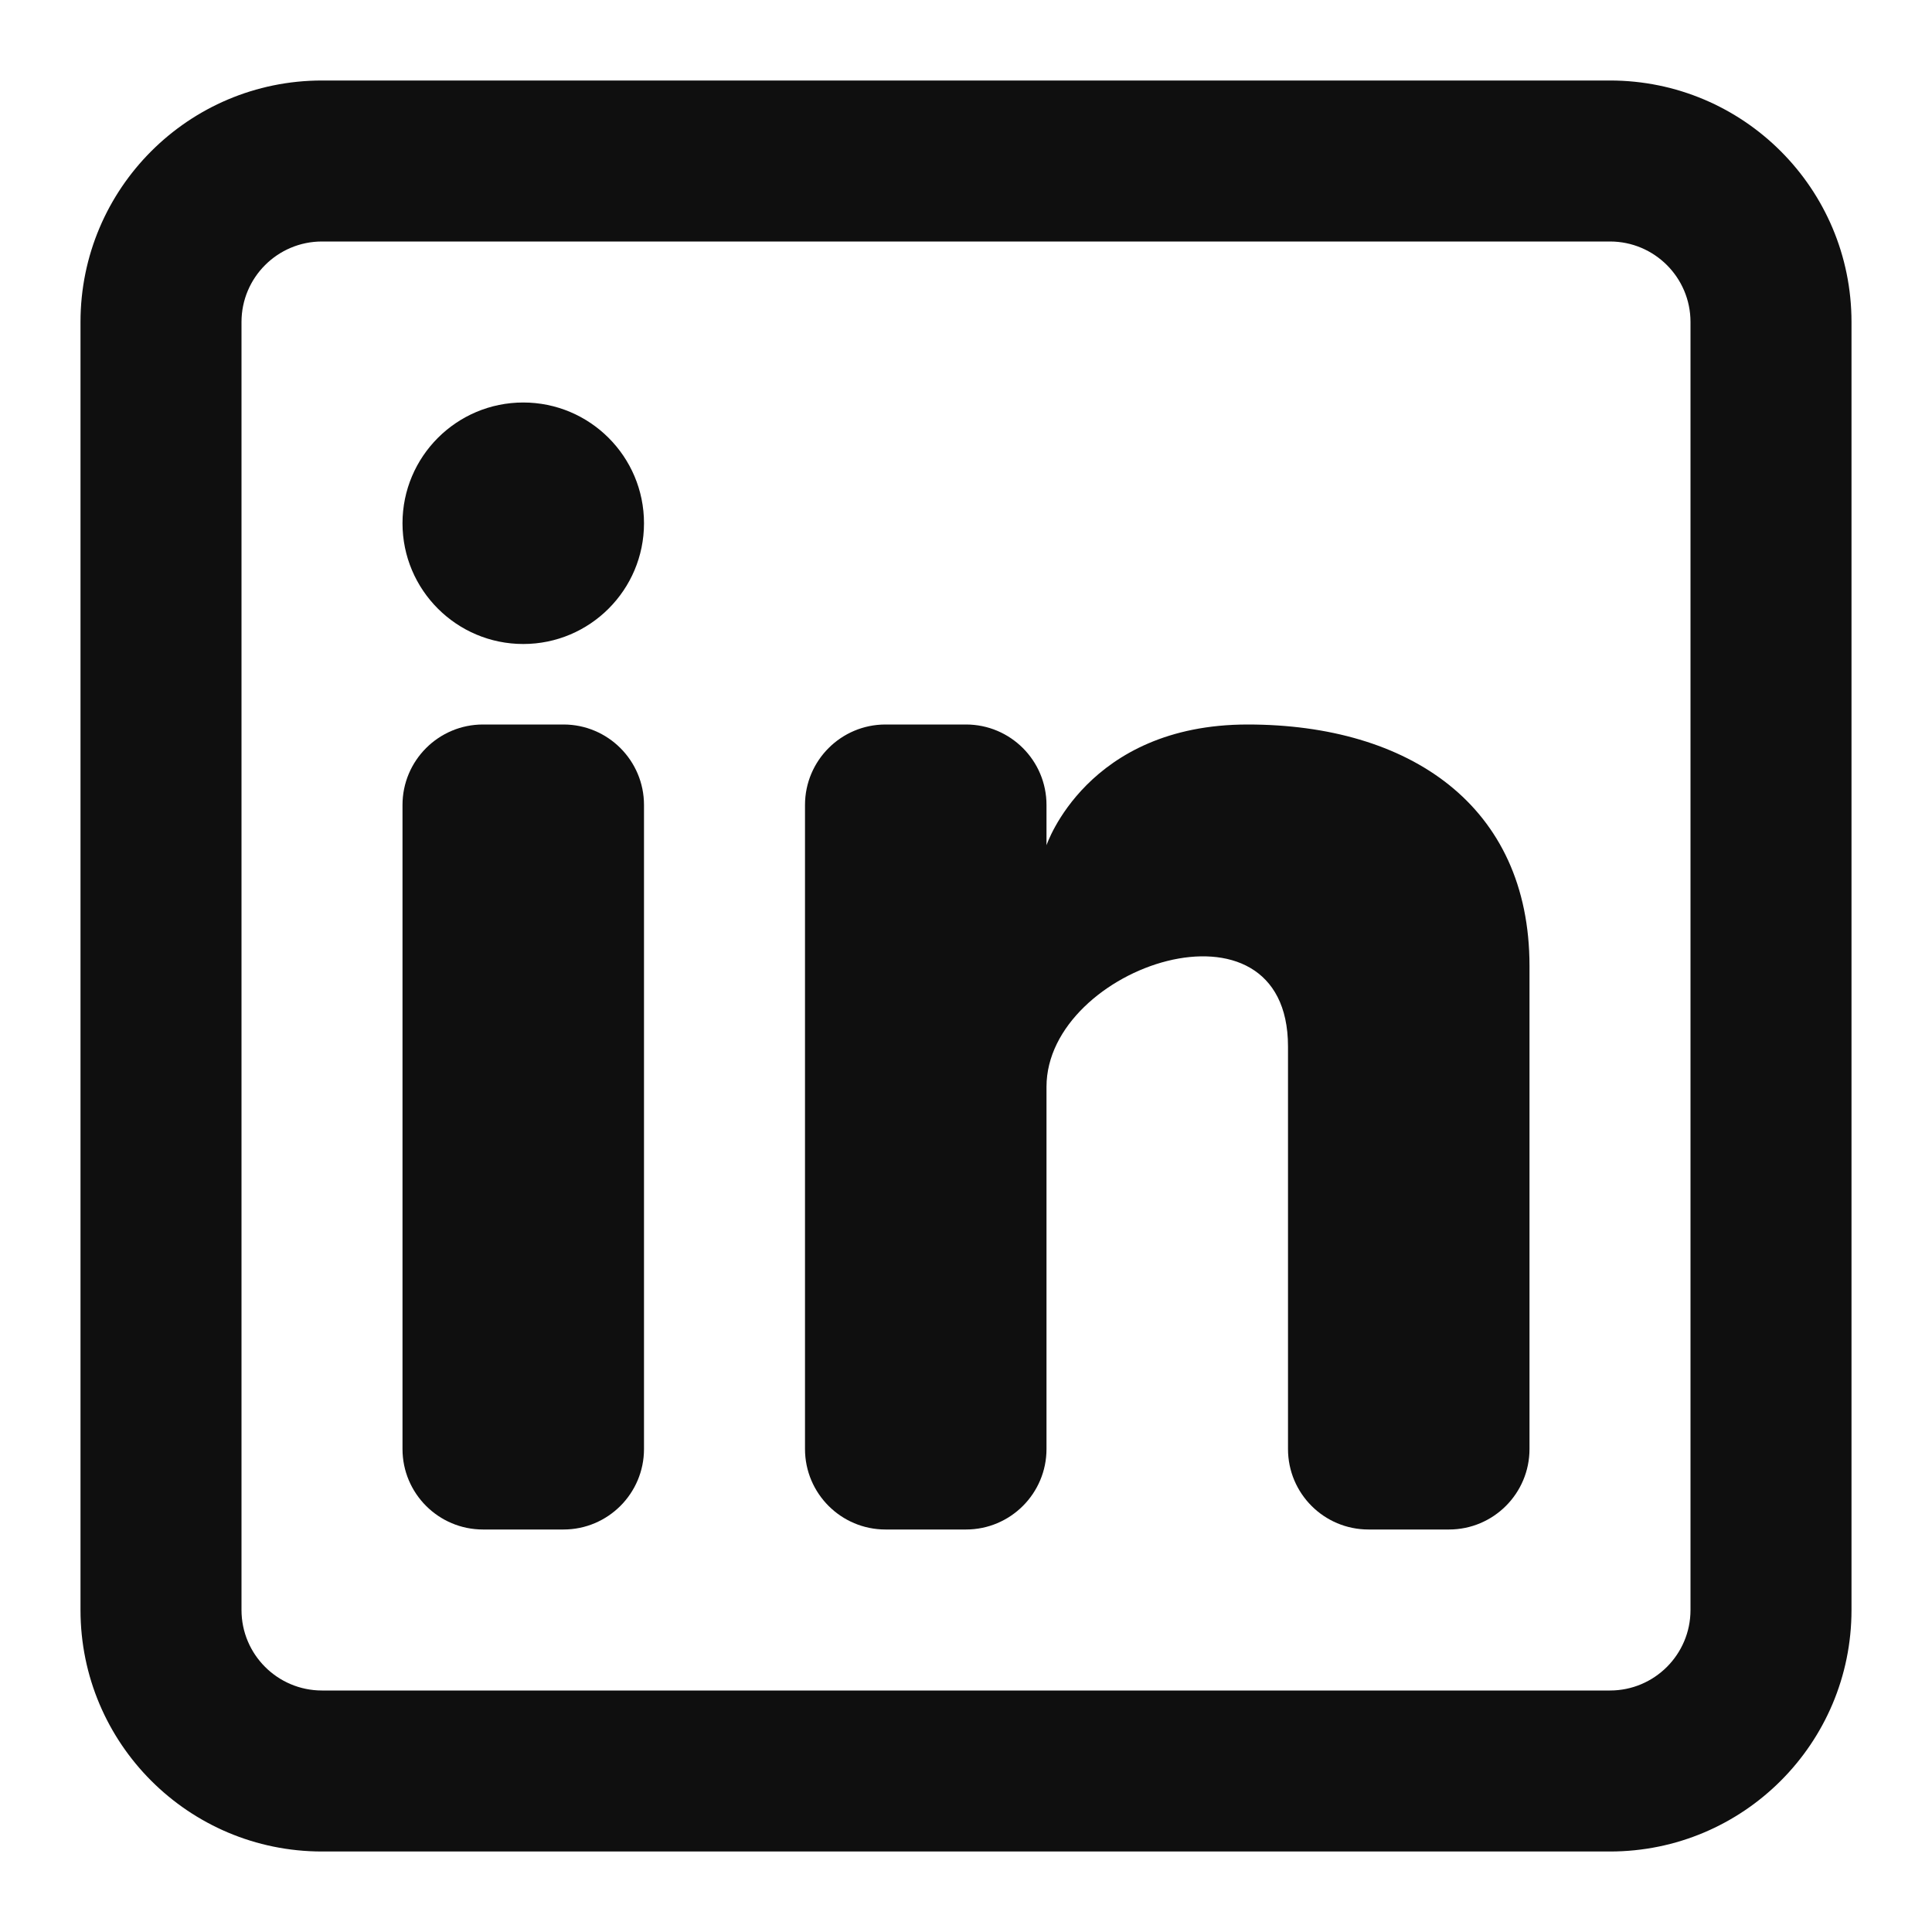
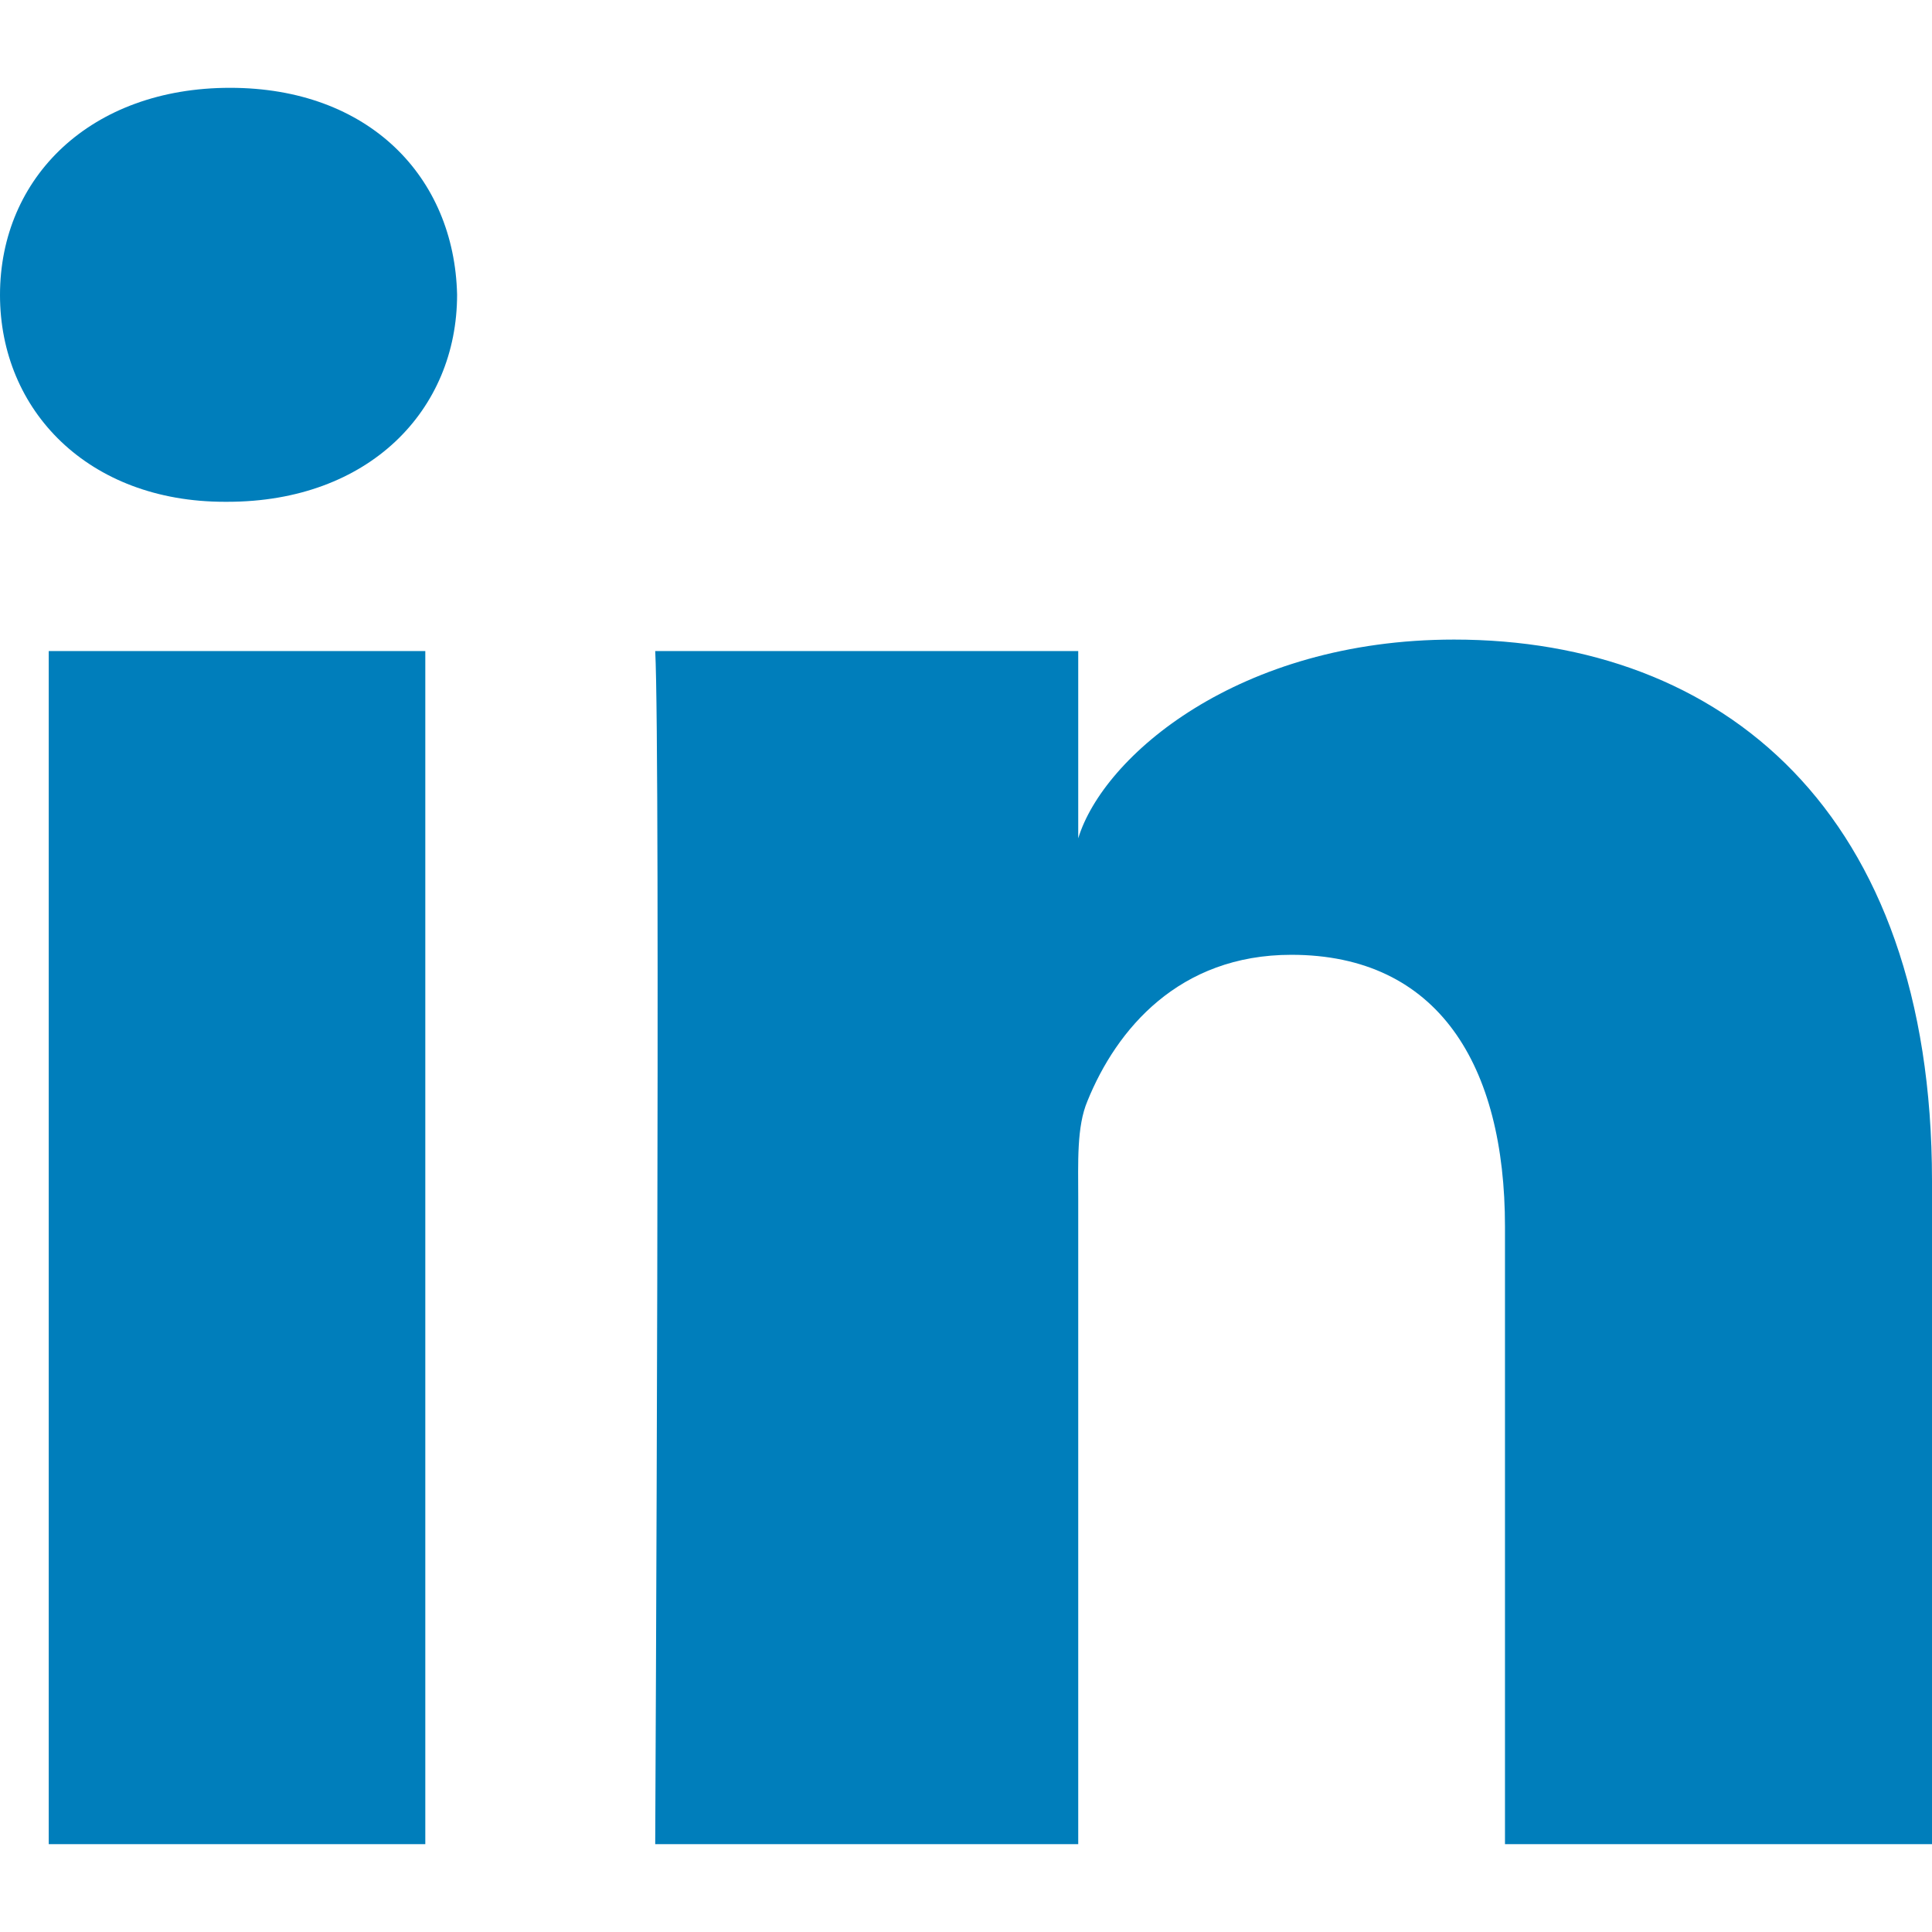
- <svg xmlns="http://www.w3.org/2000/svg" width="800px" height="800px" viewBox="0 0 24 24" fill="none">
-   <path d="M6.5 8C7.328 8 8 7.328 8 6.5C8 5.672 7.328 5 6.5 5C5.672 5 5 5.672 5 6.5C5 7.328 5.672 8 6.5 8Z" fill="#0F0F0F" />
-   <path d="M5 10C5 9.448 5.448 9 6 9H7C7.552 9 8 9.448 8 10V18C8 18.552 7.552 19 7 19H6C5.448 19 5 18.552 5 18V10Z" fill="#0F0F0F" />
-   <path d="M11 19H12C12.552 19 13 18.552 13 18V13.5C13 12 16 11 16 13V18C16 18.553 16.448 19 17 19H18C18.552 19 19 18.552 19 18V12C19 10 17.5 9 15.5 9C13.5 9 13 10.5 13 10.5V10C13 9.448 12.552 9 12 9H11C10.448 9 10 9.448 10 10V18C10 18.552 10.448 19 11 19Z" fill="#0F0F0F" />
-   <path fill-rule="evenodd" clip-rule="evenodd" d="M20 1C21.657 1 23 2.343 23 4V20C23 21.657 21.657 23 20 23H4C2.343 23 1 21.657 1 20V4C1 2.343 2.343 1 4 1H20ZM20 3C20.552 3 21 3.448 21 4V20C21 20.552 20.552 21 20 21H4C3.448 21 3 20.552 3 20V4C3 3.448 3.448 3 4 3H20Z" fill="#0F0F0F" />
+ <svg xmlns="http://www.w3.org/2000/svg" width="800px" height="800px" viewBox="0 -2 44 44" version="1.1">
+   <defs>
+ 
+ </defs>
+   <g id="Icons" stroke="none" stroke-width="1" fill="none" fill-rule="evenodd">
+     <g id="Color-" transform="translate(-702, -265)" fill="#007EBB">
+       <path d="M746,305 L736.275,305 L736.275,290.938 C736.275,287.258 734.754,284.745 731.409,284.745 C728.851,284.745 727.428,286.441 726.766,288.075 C726.517,288.661 726.556,289.478 726.556,290.296 L726.556,305 L716.922,305 C716.922,305 717.046,280.091 716.922,277.827 L726.556,277.827 L726.556,282.092 C727.125,280.227 730.204,277.566 735.116,277.566 C741.211,277.566 746,281.474 746,289.891 L746,305 L746,305 Z M707.179,274.428 L707.117,274.428 C704.013,274.428 702,272.351 702,269.718 C702,267.034 704.072,265 707.239,265 C710.403,265 712.348,267.029 712.41,269.71 C712.41,272.343 710.403,274.428 707.179,274.428 L707.179,274.428 L707.179,274.428 Z M703.11,277.827 L711.686,277.827 L711.686,305 L703.11,305 L703.11,277.827 L703.11,277.827 Z" id="LinkedIn">
+ 
+ </path>
+     </g>
+   </g>
</svg>
